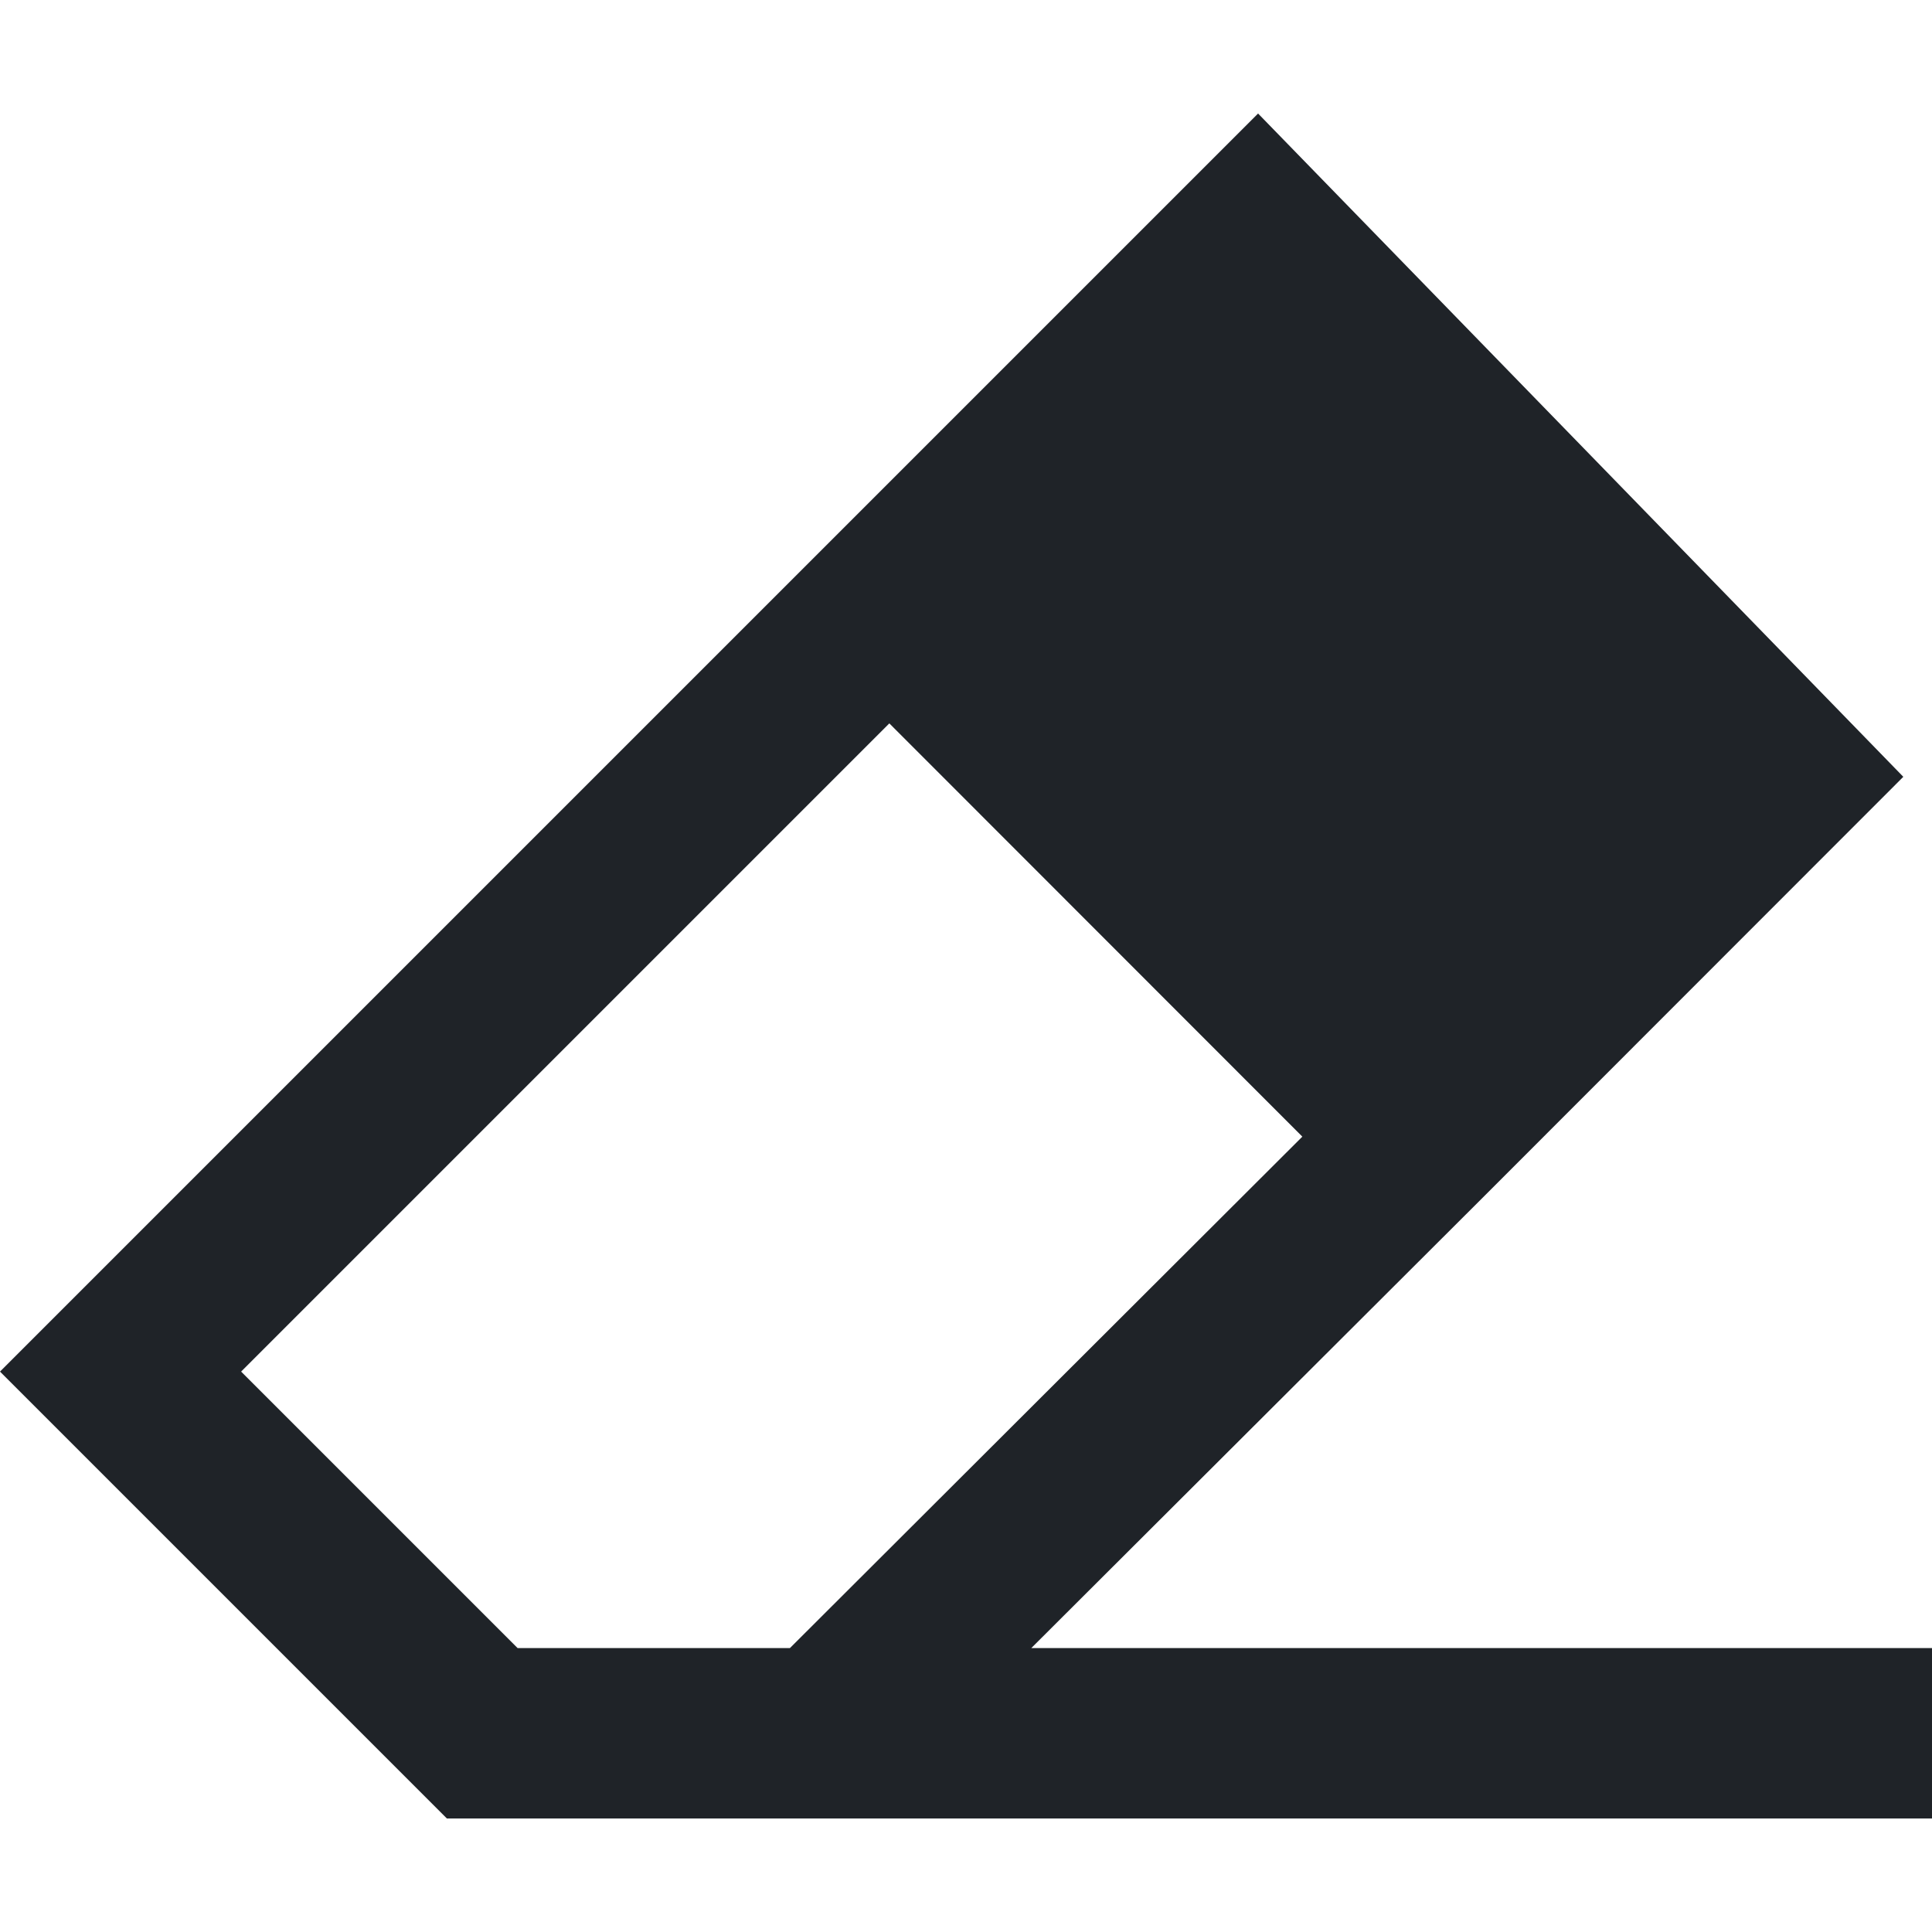
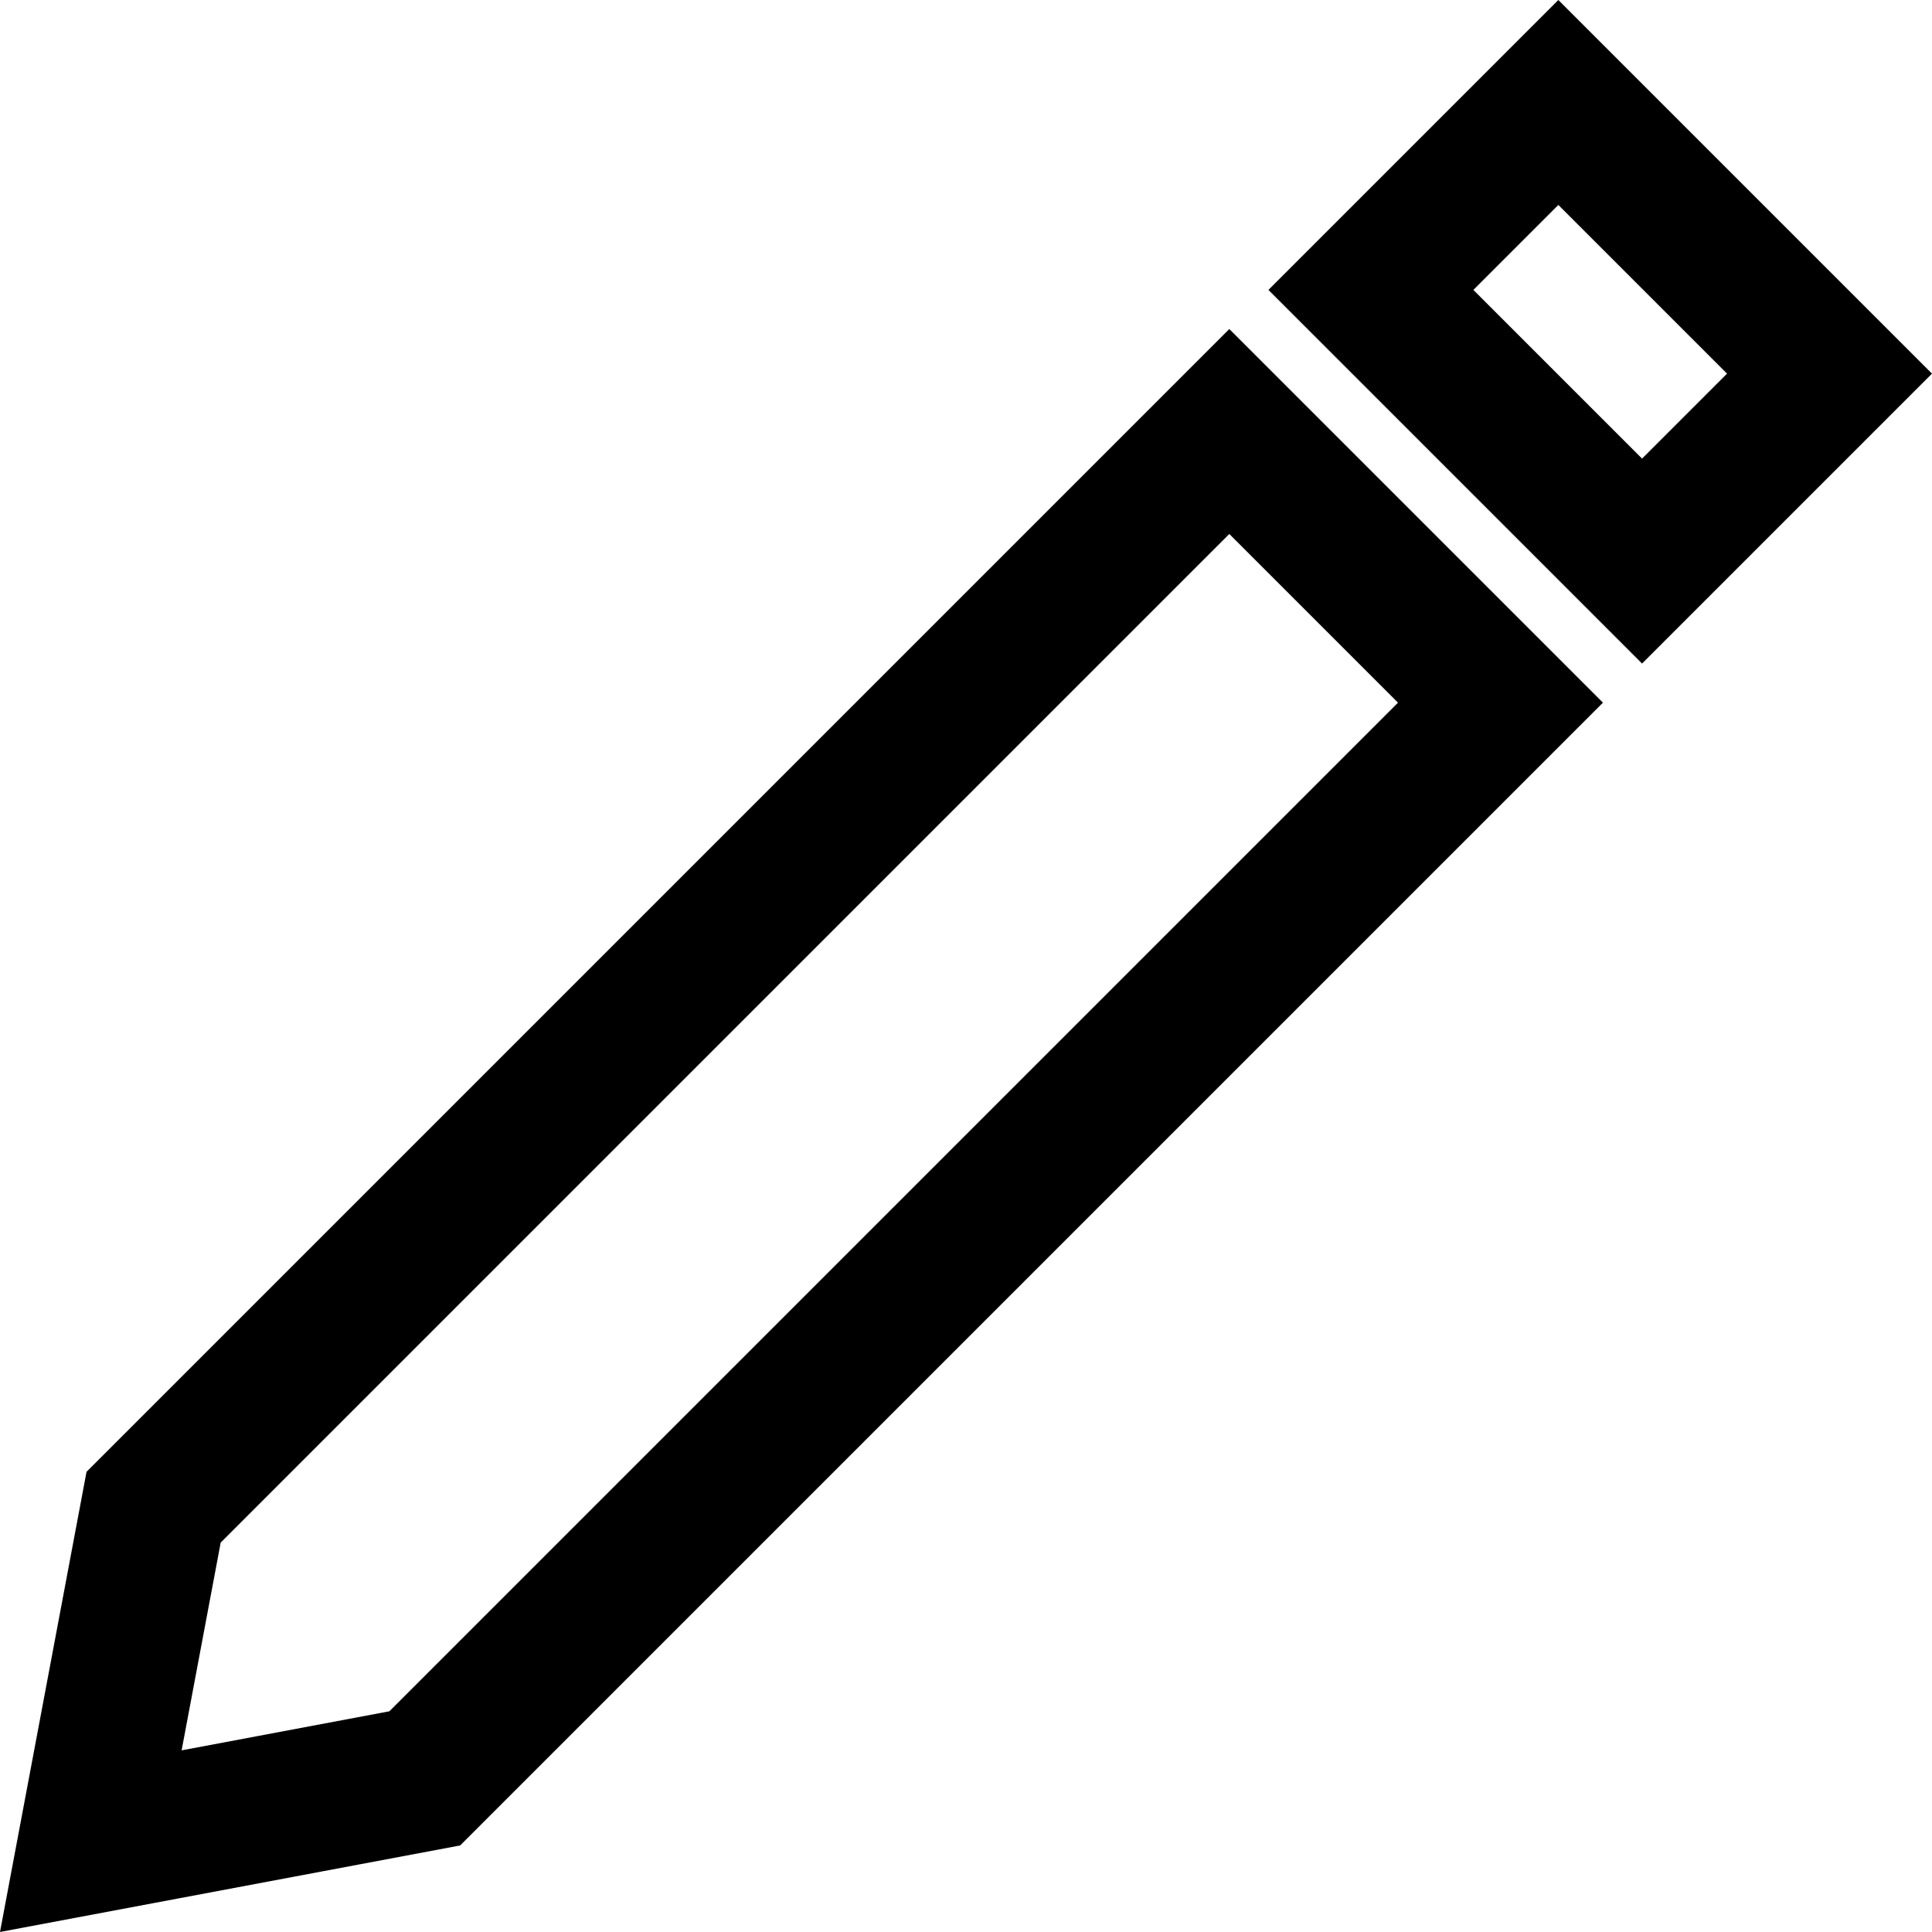
- <svg xmlns="http://www.w3.org/2000/svg" width="20" height="20" viewBox="-0.5 0 7.812 7.812" fill="none" version="1.1" id="svg764">
-   <defs id="defs768" />
+ <svg xmlns="http://www.w3.org/2000/svg" fill="#000000" height="20" width="20" version="1.1" id="Capa_1" viewBox="0 0 7.666 7.666" xml:space="preserve" stroke="#000000" stroke-width="8.892">
+   <defs id="defs46" />
  <g id="SVGRepo_bgCarrier" stroke-width="0" />
  <g id="SVGRepo_tracerCarrier" stroke-linecap="round" stroke-linejoin="round" />
-   <path fill-rule="evenodd" clip-rule="evenodd" d="m 4.587,0.459 2.609,2.682 -1.698,1.699 -1.828,1.824 H 7.312 v 0.689 H 1.307 L -0.5,5.546 Z M 2.694,6.664 4.766,4.596 3.096,2.925 0.475,5.546 1.593,6.664 Z" fill="#1f2328" id="path289" style="stroke-width:0.46" />
+   <g id="SVGRepo_iconCarrier" transform="matrix(0.02406908,0,0,0.02406908,0.1341106,0.1513441)">
+     <g id="g40">
+       <g id="g8">
+         <path d="M 12.809,238.52 0,306.637 68.118,293.828 252.395,109.551 197.086,54.242 Z m 47.981,41.423 -41.992,7.896 7.896,-41.992 170.392,-170.392 34.096,34.096 z" id="path4" />
+         <path d="M 251.329,0 209.822,41.507 265.13,96.815 306.637,55.308 Z M 231.035,41.507 251.329,21.213 285.424,55.308 265.13,75.602 Z" id="path6" />
+       </g>
+       <g id="g10"> </g>
+       <g id="g12"> </g>
+       <g id="g14"> </g>
+       <g id="g16"> </g>
+       <g id="g18"> </g>
+       <g id="g20"> </g>
+       <g id="g22"> </g>
+       <g id="g24"> </g>
+       <g id="g26"> </g>
+       <g id="g28"> </g>
+       <g id="g30"> </g>
+       <g id="g32"> </g>
+       <g id="g34"> </g>
+       <g id="g36"> </g>
+       <g id="g38"> </g>
+     </g>
+   </g>
</svg>
